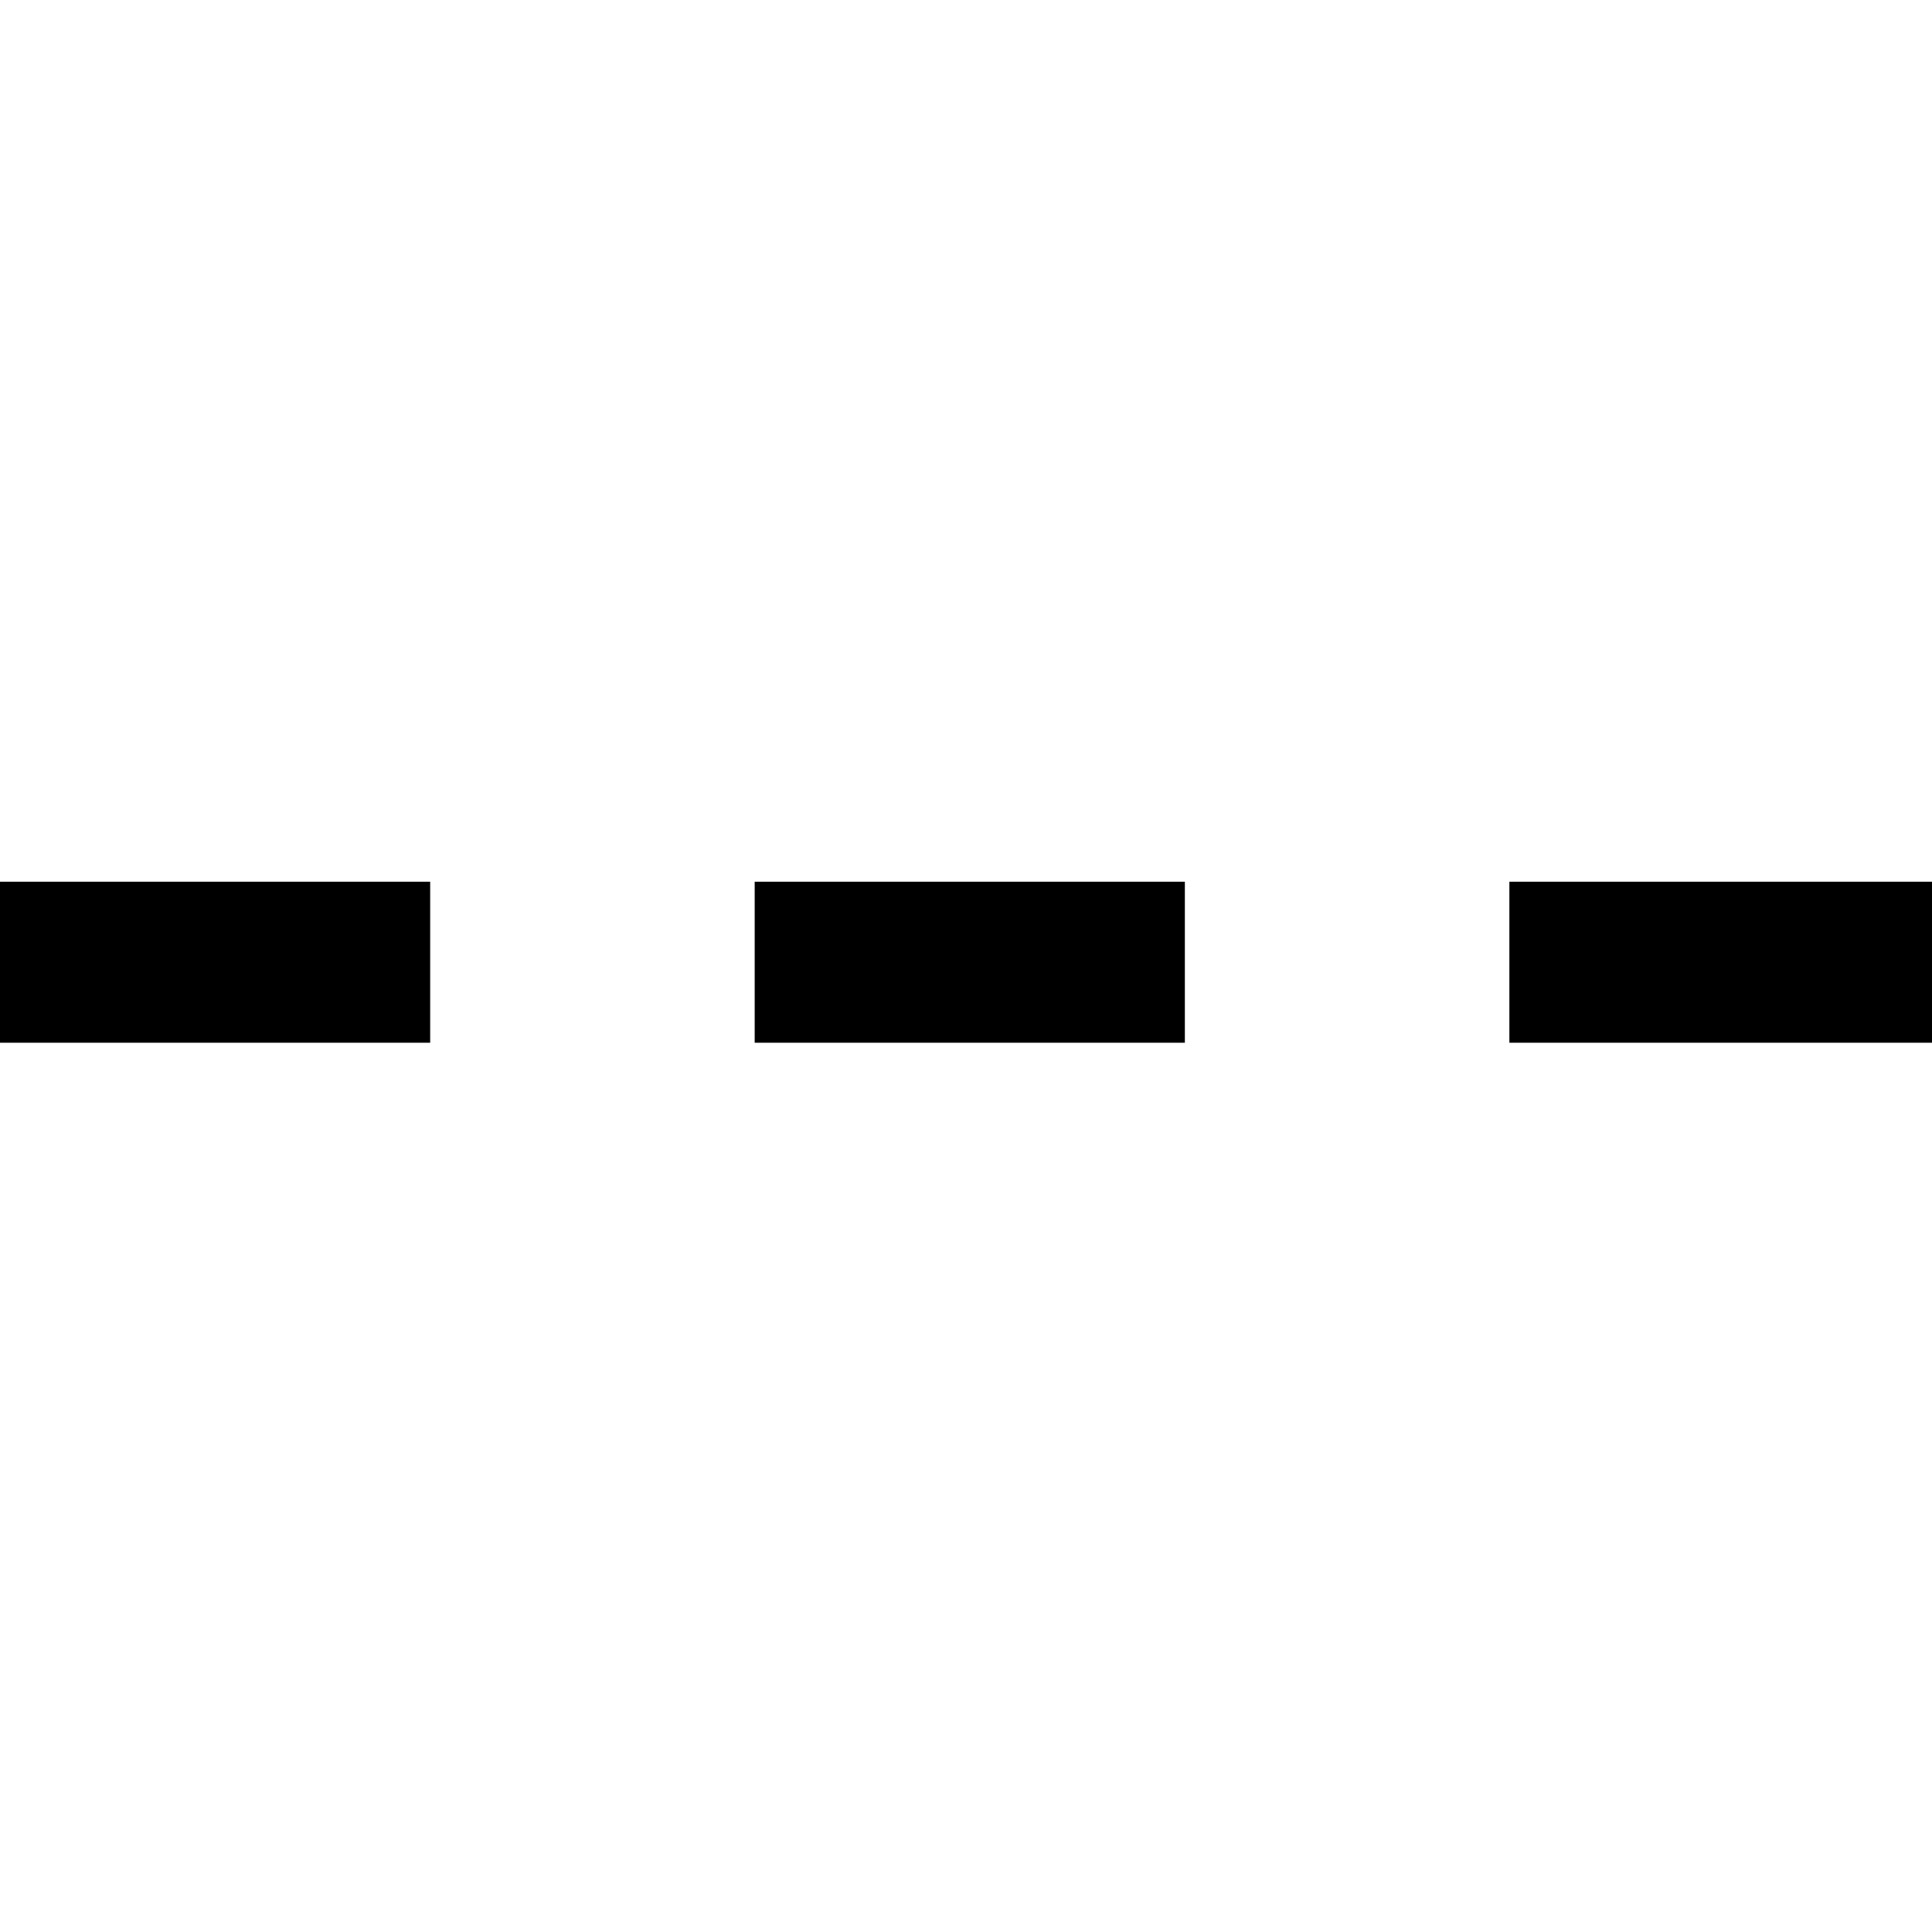
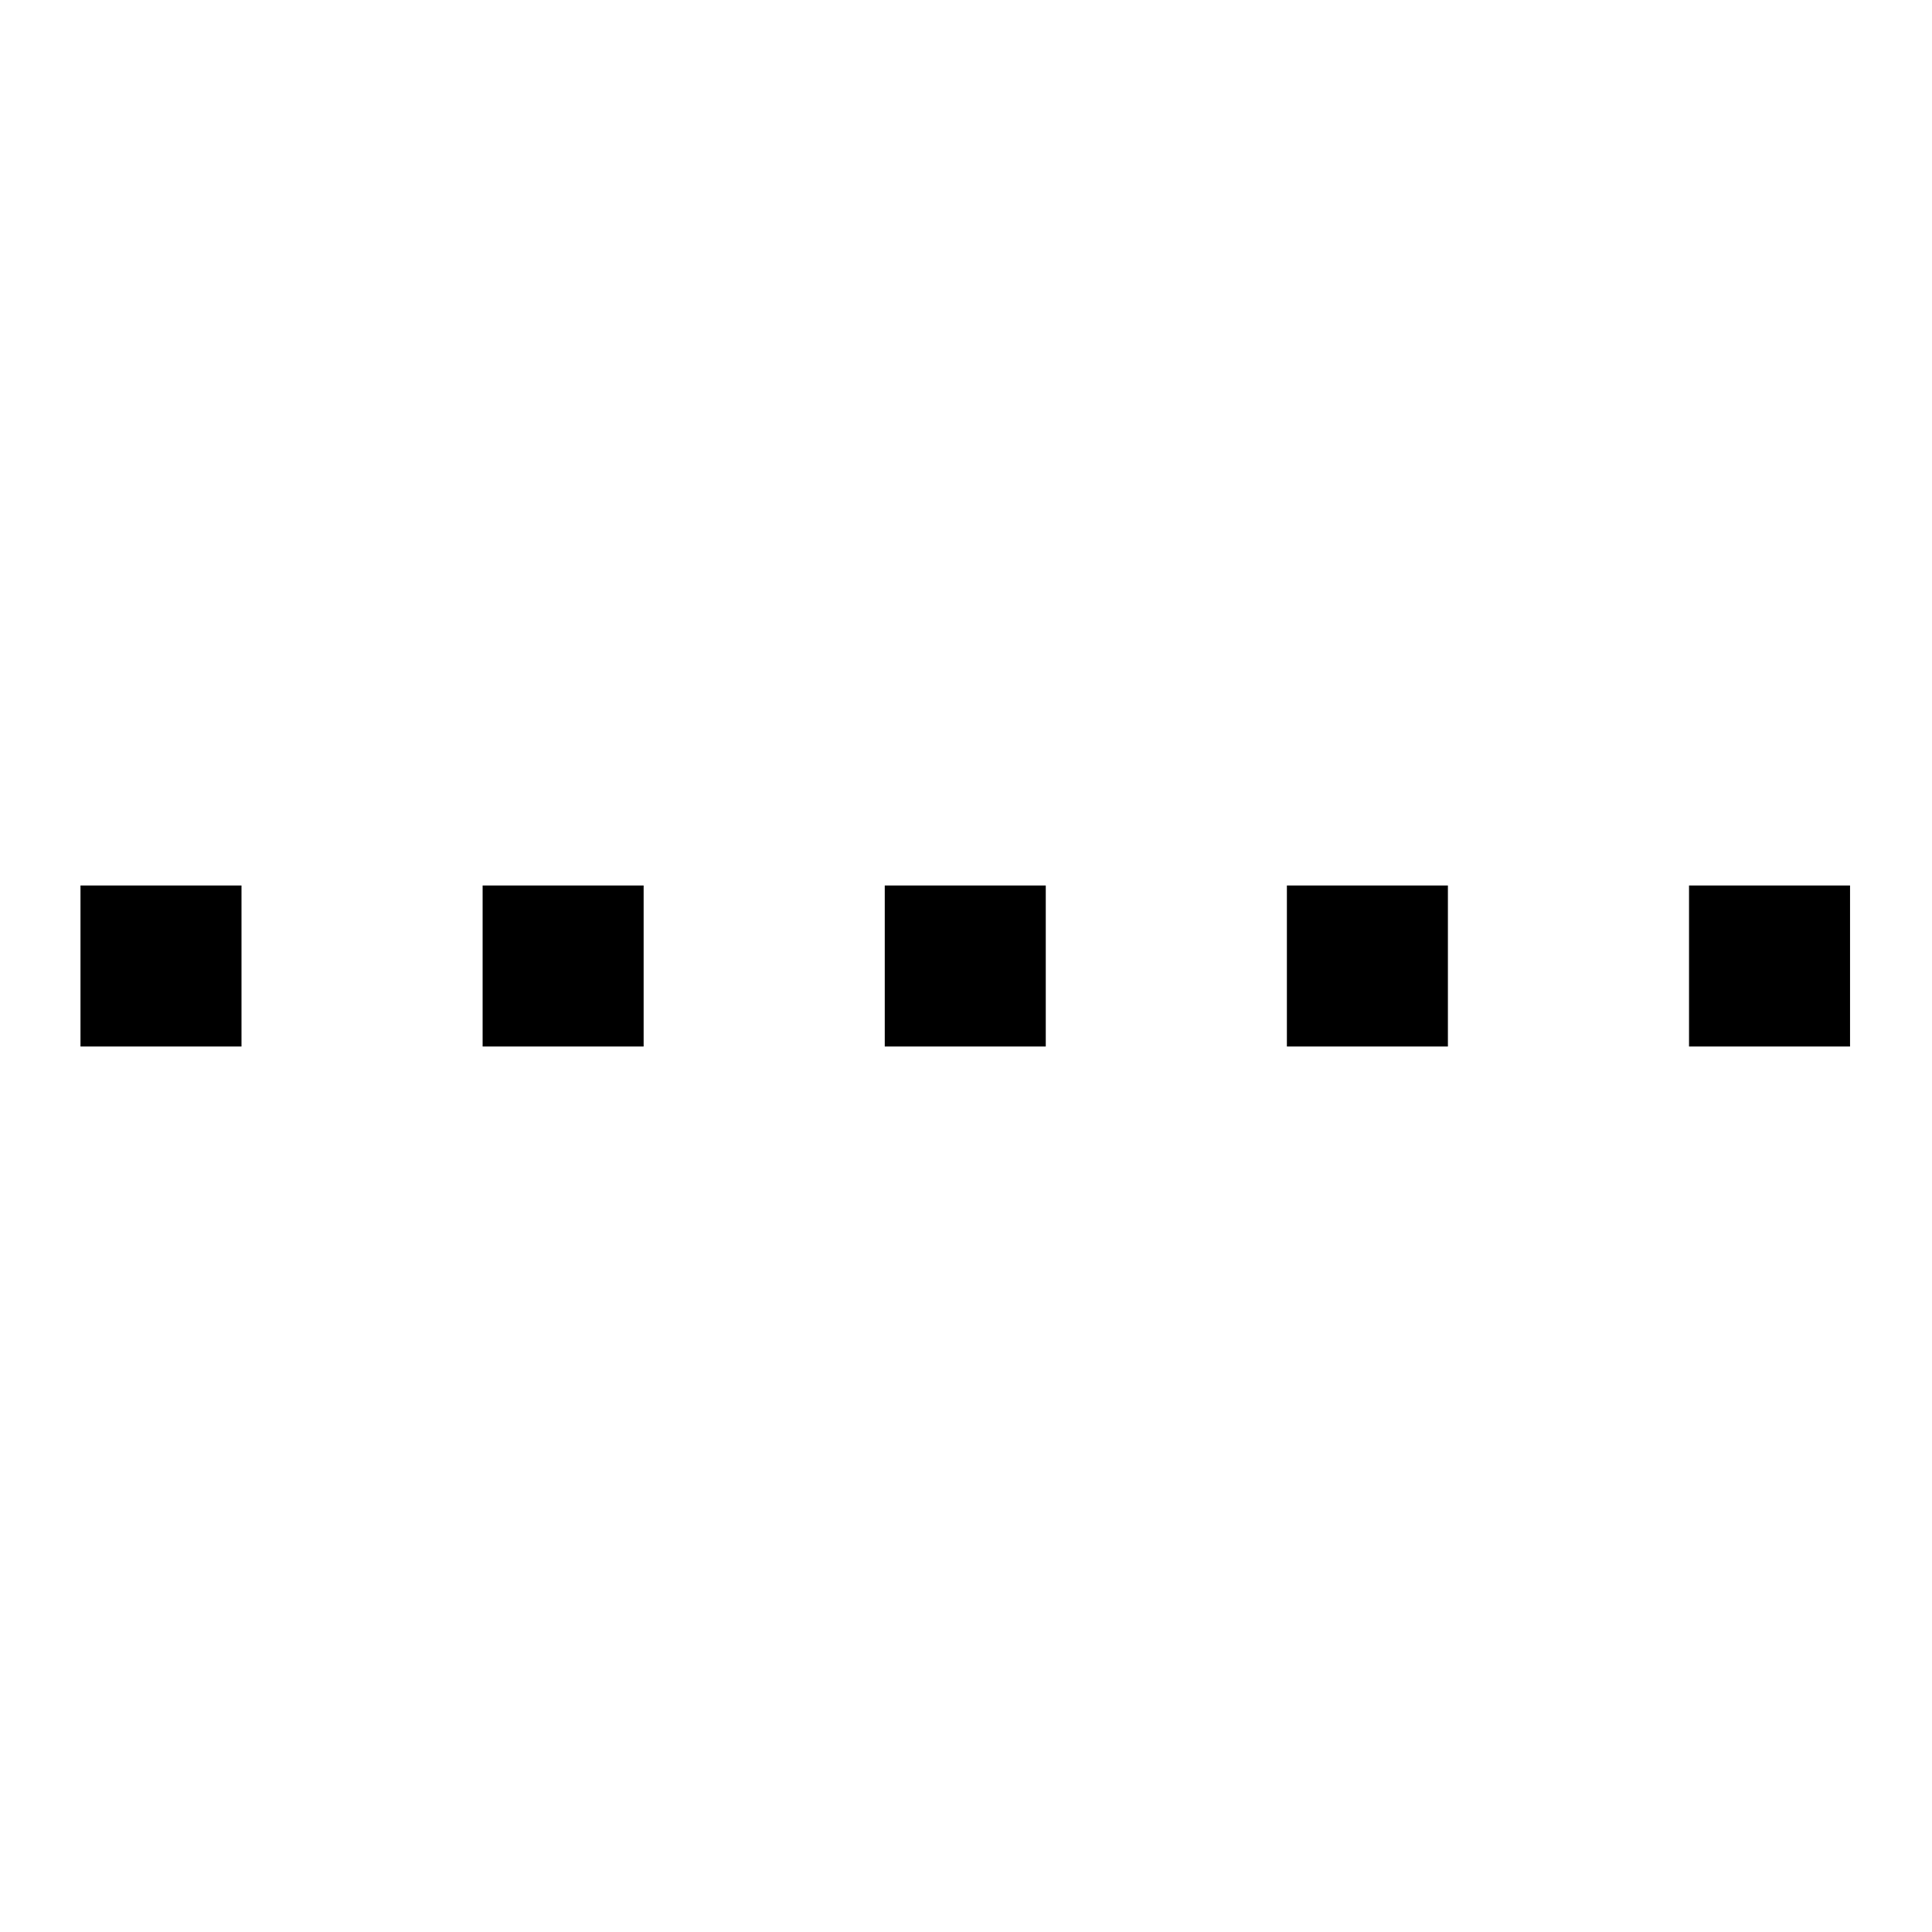
<svg xmlns="http://www.w3.org/2000/svg" width="512" height="512" viewBox="0 0 512 512">
-   <path fill="none" stroke="#000" stroke-dasharray="114 86" stroke-miterlimit="10" stroke-width="42.67" d="M0 255h512" />
+   <path fill="none" stroke="#000" stroke-dasharray="42.67 63.9" stroke-miterlimit="10" stroke-width="42.67" d="M21.33 256h512" />
</svg>
